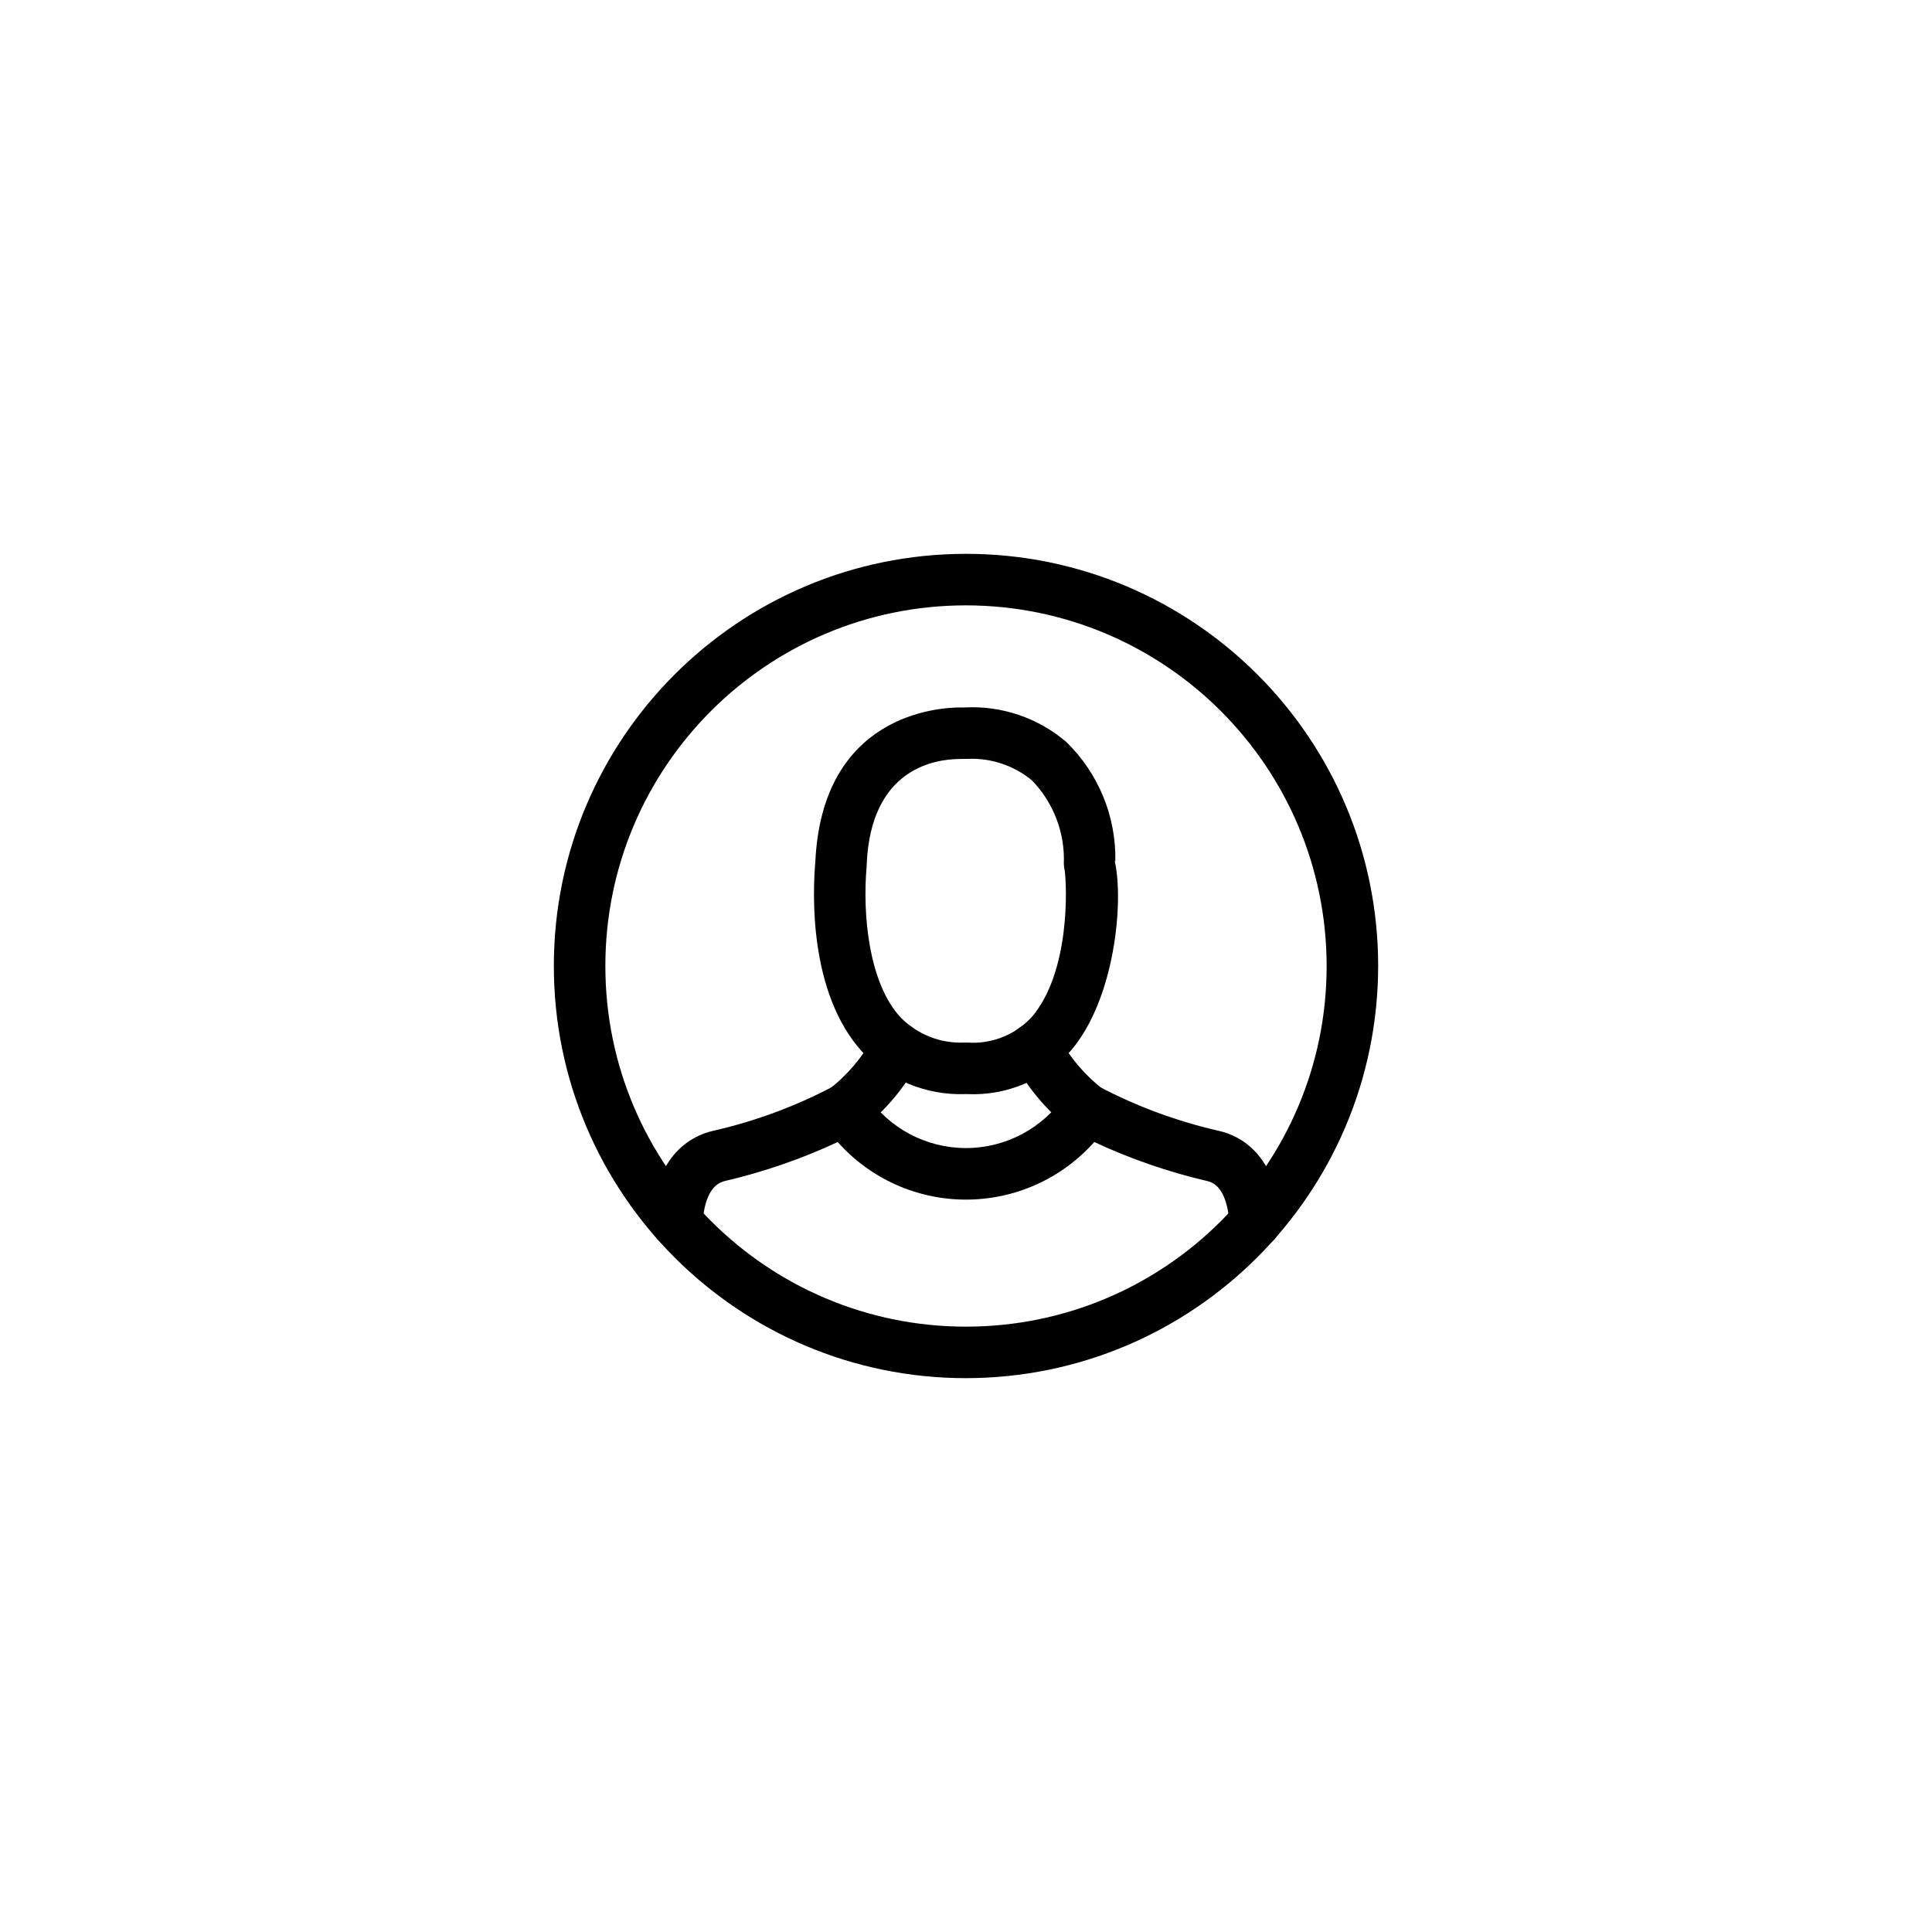
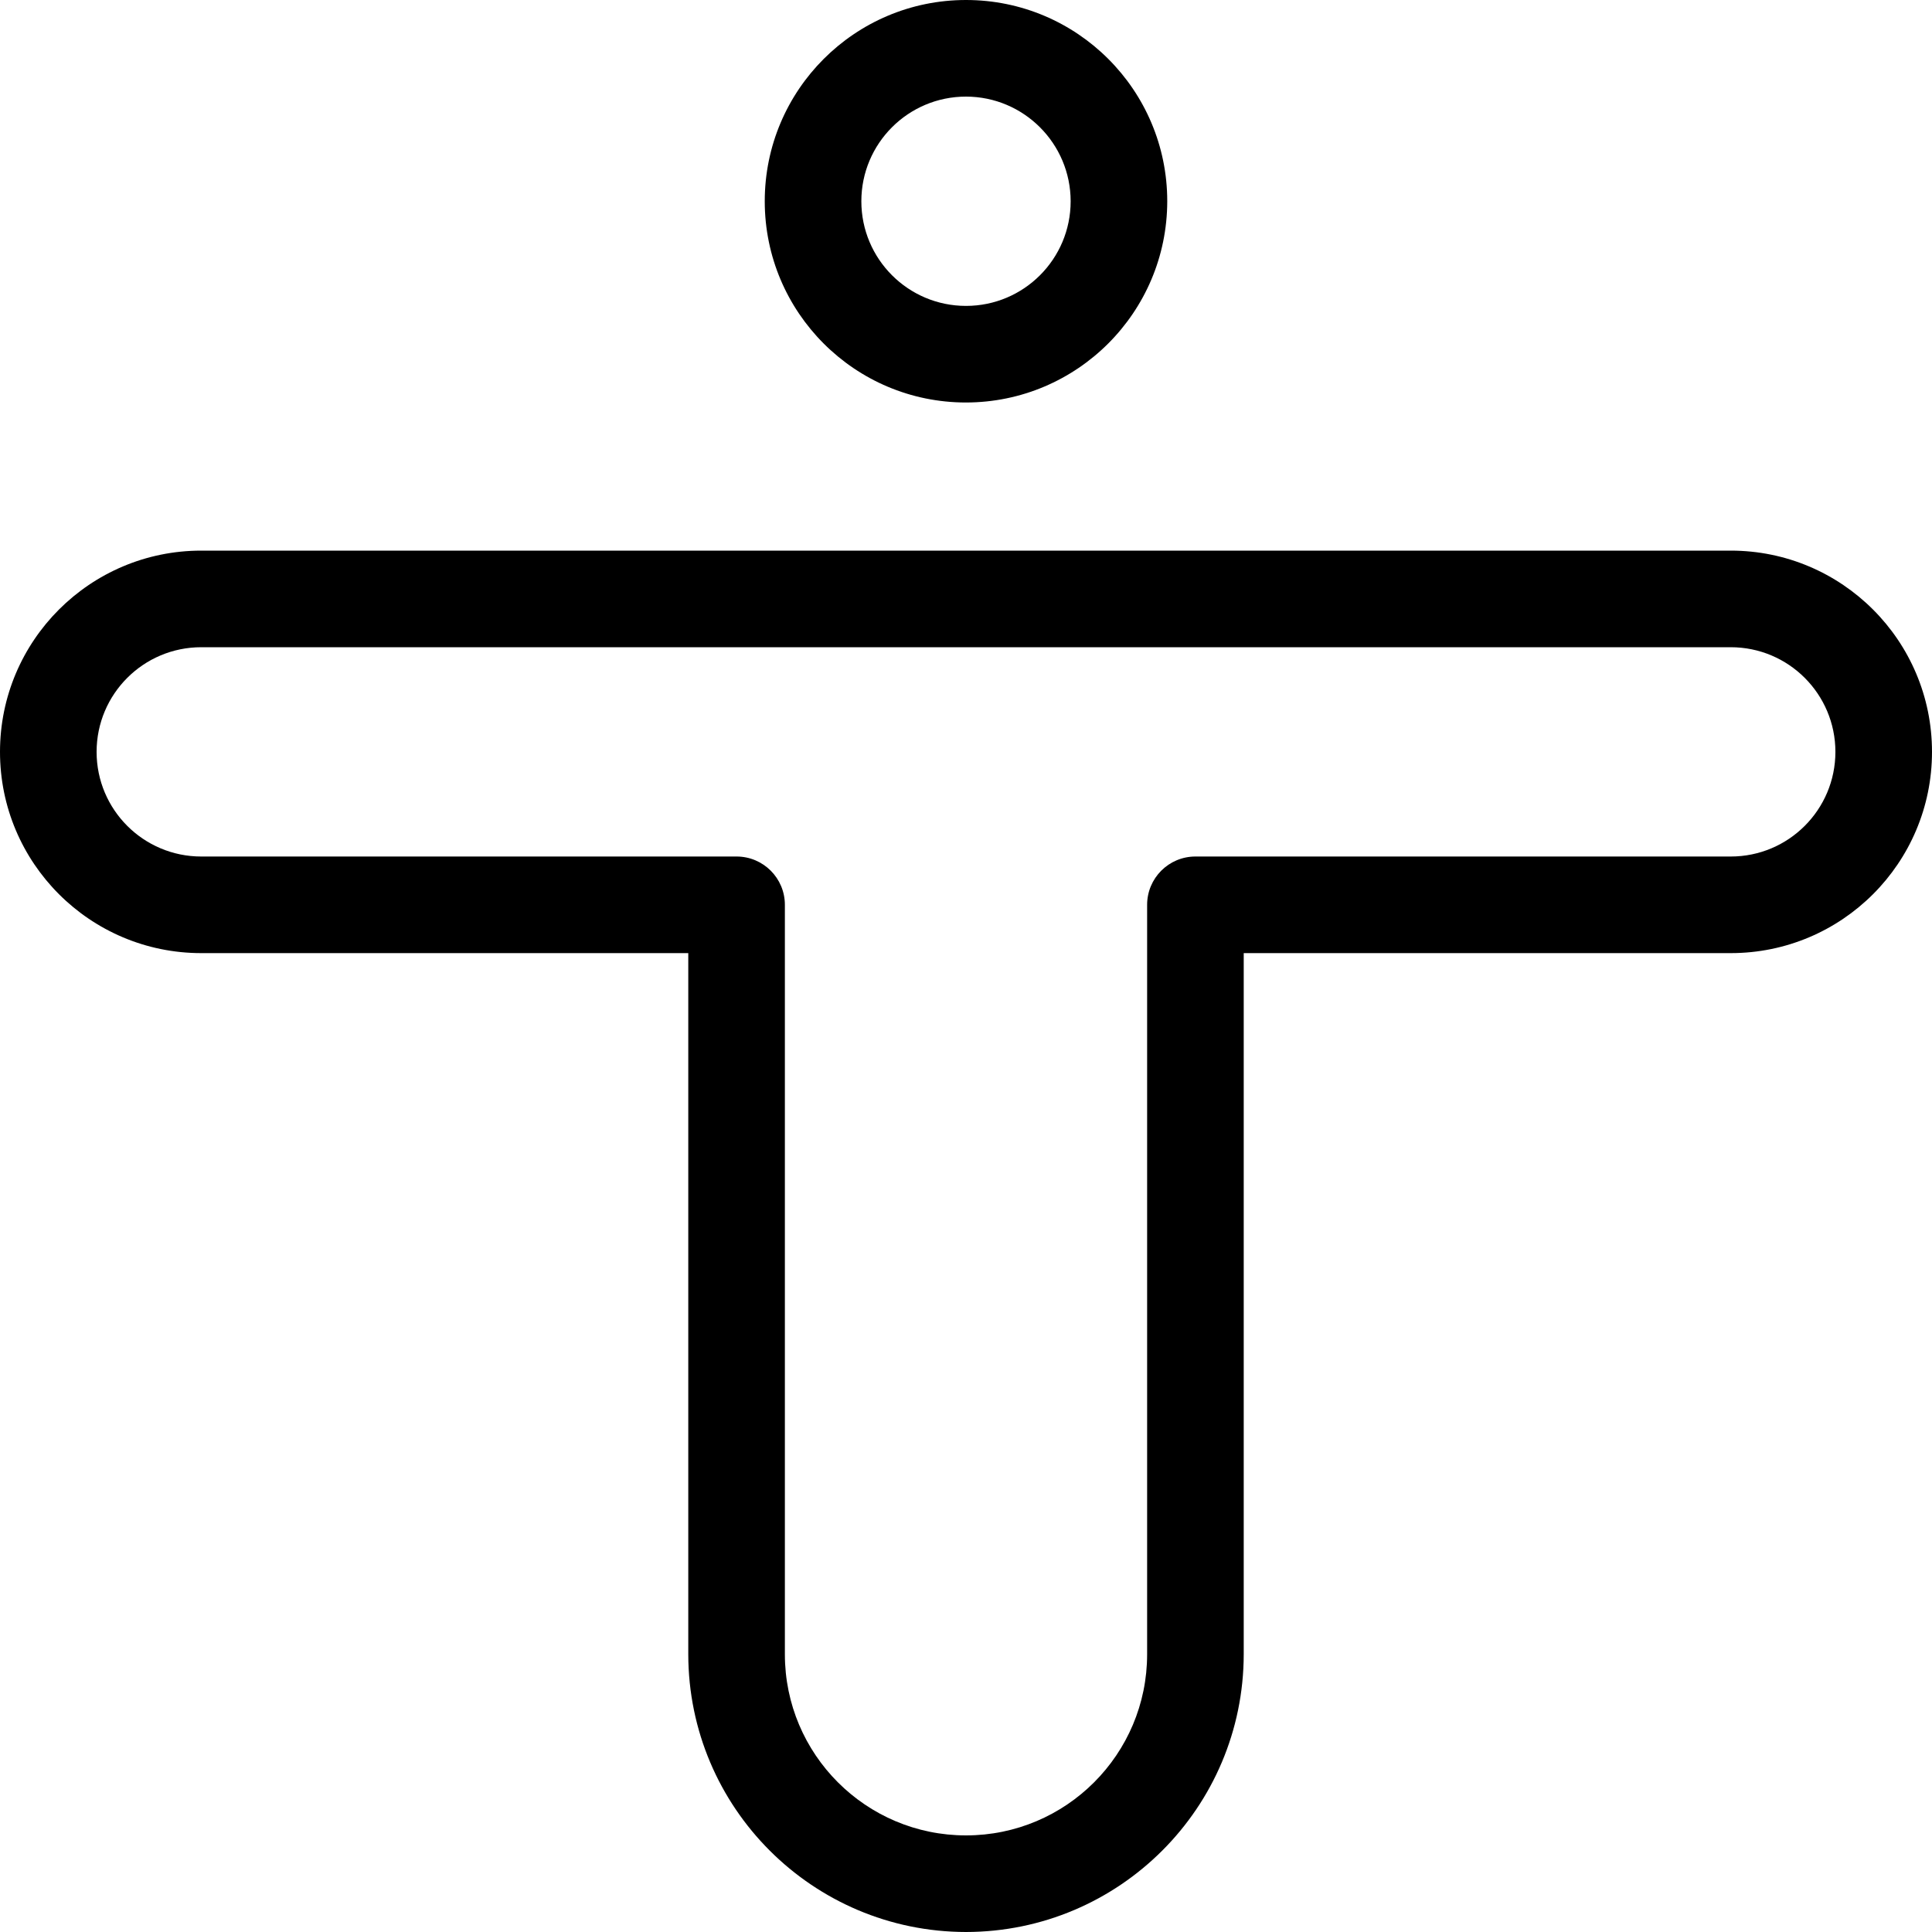
- <svg xmlns="http://www.w3.org/2000/svg" id="Elements" viewBox="0 0 75 75">
-   <path d="M37.5,53.5a16,16,0,1,1,16-16A16.018,16.018,0,0,1,37.5,53.5Zm0-30a14,14,0,1,0,14,14A14.016,14.016,0,0,0,37.5,23.5Z" />
-   <path d="M37.554,42.473H37.446a5.235,5.235,0,0,1-3.981-1.649c-2.082-2.3-1.915-6.208-1.815-7.352,0.261-5.722,4.742-6.009,5.638-6.009h0.159a5.615,5.615,0,0,1,3.943,1.337,6.294,6.294,0,0,1,1.908,4.632l-0.023.002c0.357,1.562.007,5.361-1.711,7.358l-0.008.009A5.088,5.088,0,0,1,37.554,42.473Zm-0.267-13.01c-1.038,0-3.472.396-3.64,4.058-0.001.014-.004,0.112-0.005,0.125-0.162,1.848.079,4.48,1.293,5.822a3.261,3.261,0,0,0,2.511,1.004h0.107a3.096,3.096,0,0,0,2.498-.99c1.494-1.743,1.37-5.066,1.278-5.708a0.992,0.992,0,0,1-.031-0.247,4.405,4.405,0,0,0-1.24-3.235,3.665,3.665,0,0,0-2.487-.833c-0.023.001-.102,0.002-0.125,0.002H37.287Zm3.519,10.677h0Z" />
-   <path d="M32.808,44.063a1,1,0,0,1-.65-1.759,6.373,6.373,0,0,0,1.736-2.031,1,1,0,1,1,1.828.812,8.091,8.091,0,0,1-2.264,2.737A0.996,0.996,0,0,1,32.808,44.063Z" />
-   <path d="M42.191,44.063A1,1,0,0,1,41.54,43.822a8.255,8.255,0,0,1-2.252-2.718,1,1,0,1,1,1.824-.82,6.502,6.502,0,0,0,1.73,2.02A1,1,0,0,1,42.191,44.063Z" />
-   <path d="M48.729,48.439a1,1,0,0,1-.996-0.925c-0.074-.99-0.364-1.55-0.86-1.664A22.426,22.426,0,0,1,42.479,44.333a6.664,6.664,0,0,1-9.96,0,22.315,22.315,0,0,1-4.38,1.514c-0.509.117-.799,0.677-0.873,1.667a1.01,1.01,0,0,1-1.072.922,0.999,0.999,0,0,1-.922-1.072c0.193-2.575,1.59-3.275,2.405-3.464a19.114,19.114,0,0,0,4.651-1.716,0.999,0.999,0,0,1,1.314.33,4.646,4.646,0,0,0,7.711 0,1.001,1.001,0,0,1,1.315-.33A19.153,19.153,0,0,0,47.334,43.904c0.803,0.186,2.199.886,2.393,3.461a0.999,0.999,0,0,1-.922,1.072Q48.767,48.439,48.729,48.439Z" />
+ <svg xmlns="http://www.w3.org/2000/svg" viewBox="0 0 60 60">
+   <path d="M30,12.5a6.25,6.25,0,1,1,6.25-6.25A6.257,6.257,0,0,1,30,12.5ZM30,3a3.25,3.25,0,1,0,3.25,3.25A3.254,3.254,0,0,0,30,3Z" />
+   <path d="M30,60a8.635,8.635,0,0,1-8.625-8.625V29.6H6.25a6.25,6.25,0,0,1,0-12.5h47.5a6.25,6.25,0,0,1,0,12.5H38.625V51.375A8.635,8.635,0,0,1,30,60ZM6.25,20.1a3.25,3.25,0,0,0,0,6.5H22.875a1.5,1.5,0,0,1,1.5,1.5V51.375a5.625,5.625,0,0,0,11.25,0V28.1a1.5,1.5,0,0,1,1.5-1.5H53.75a3.25,3.25,0,0,0,0-6.5Z" />
</svg>
